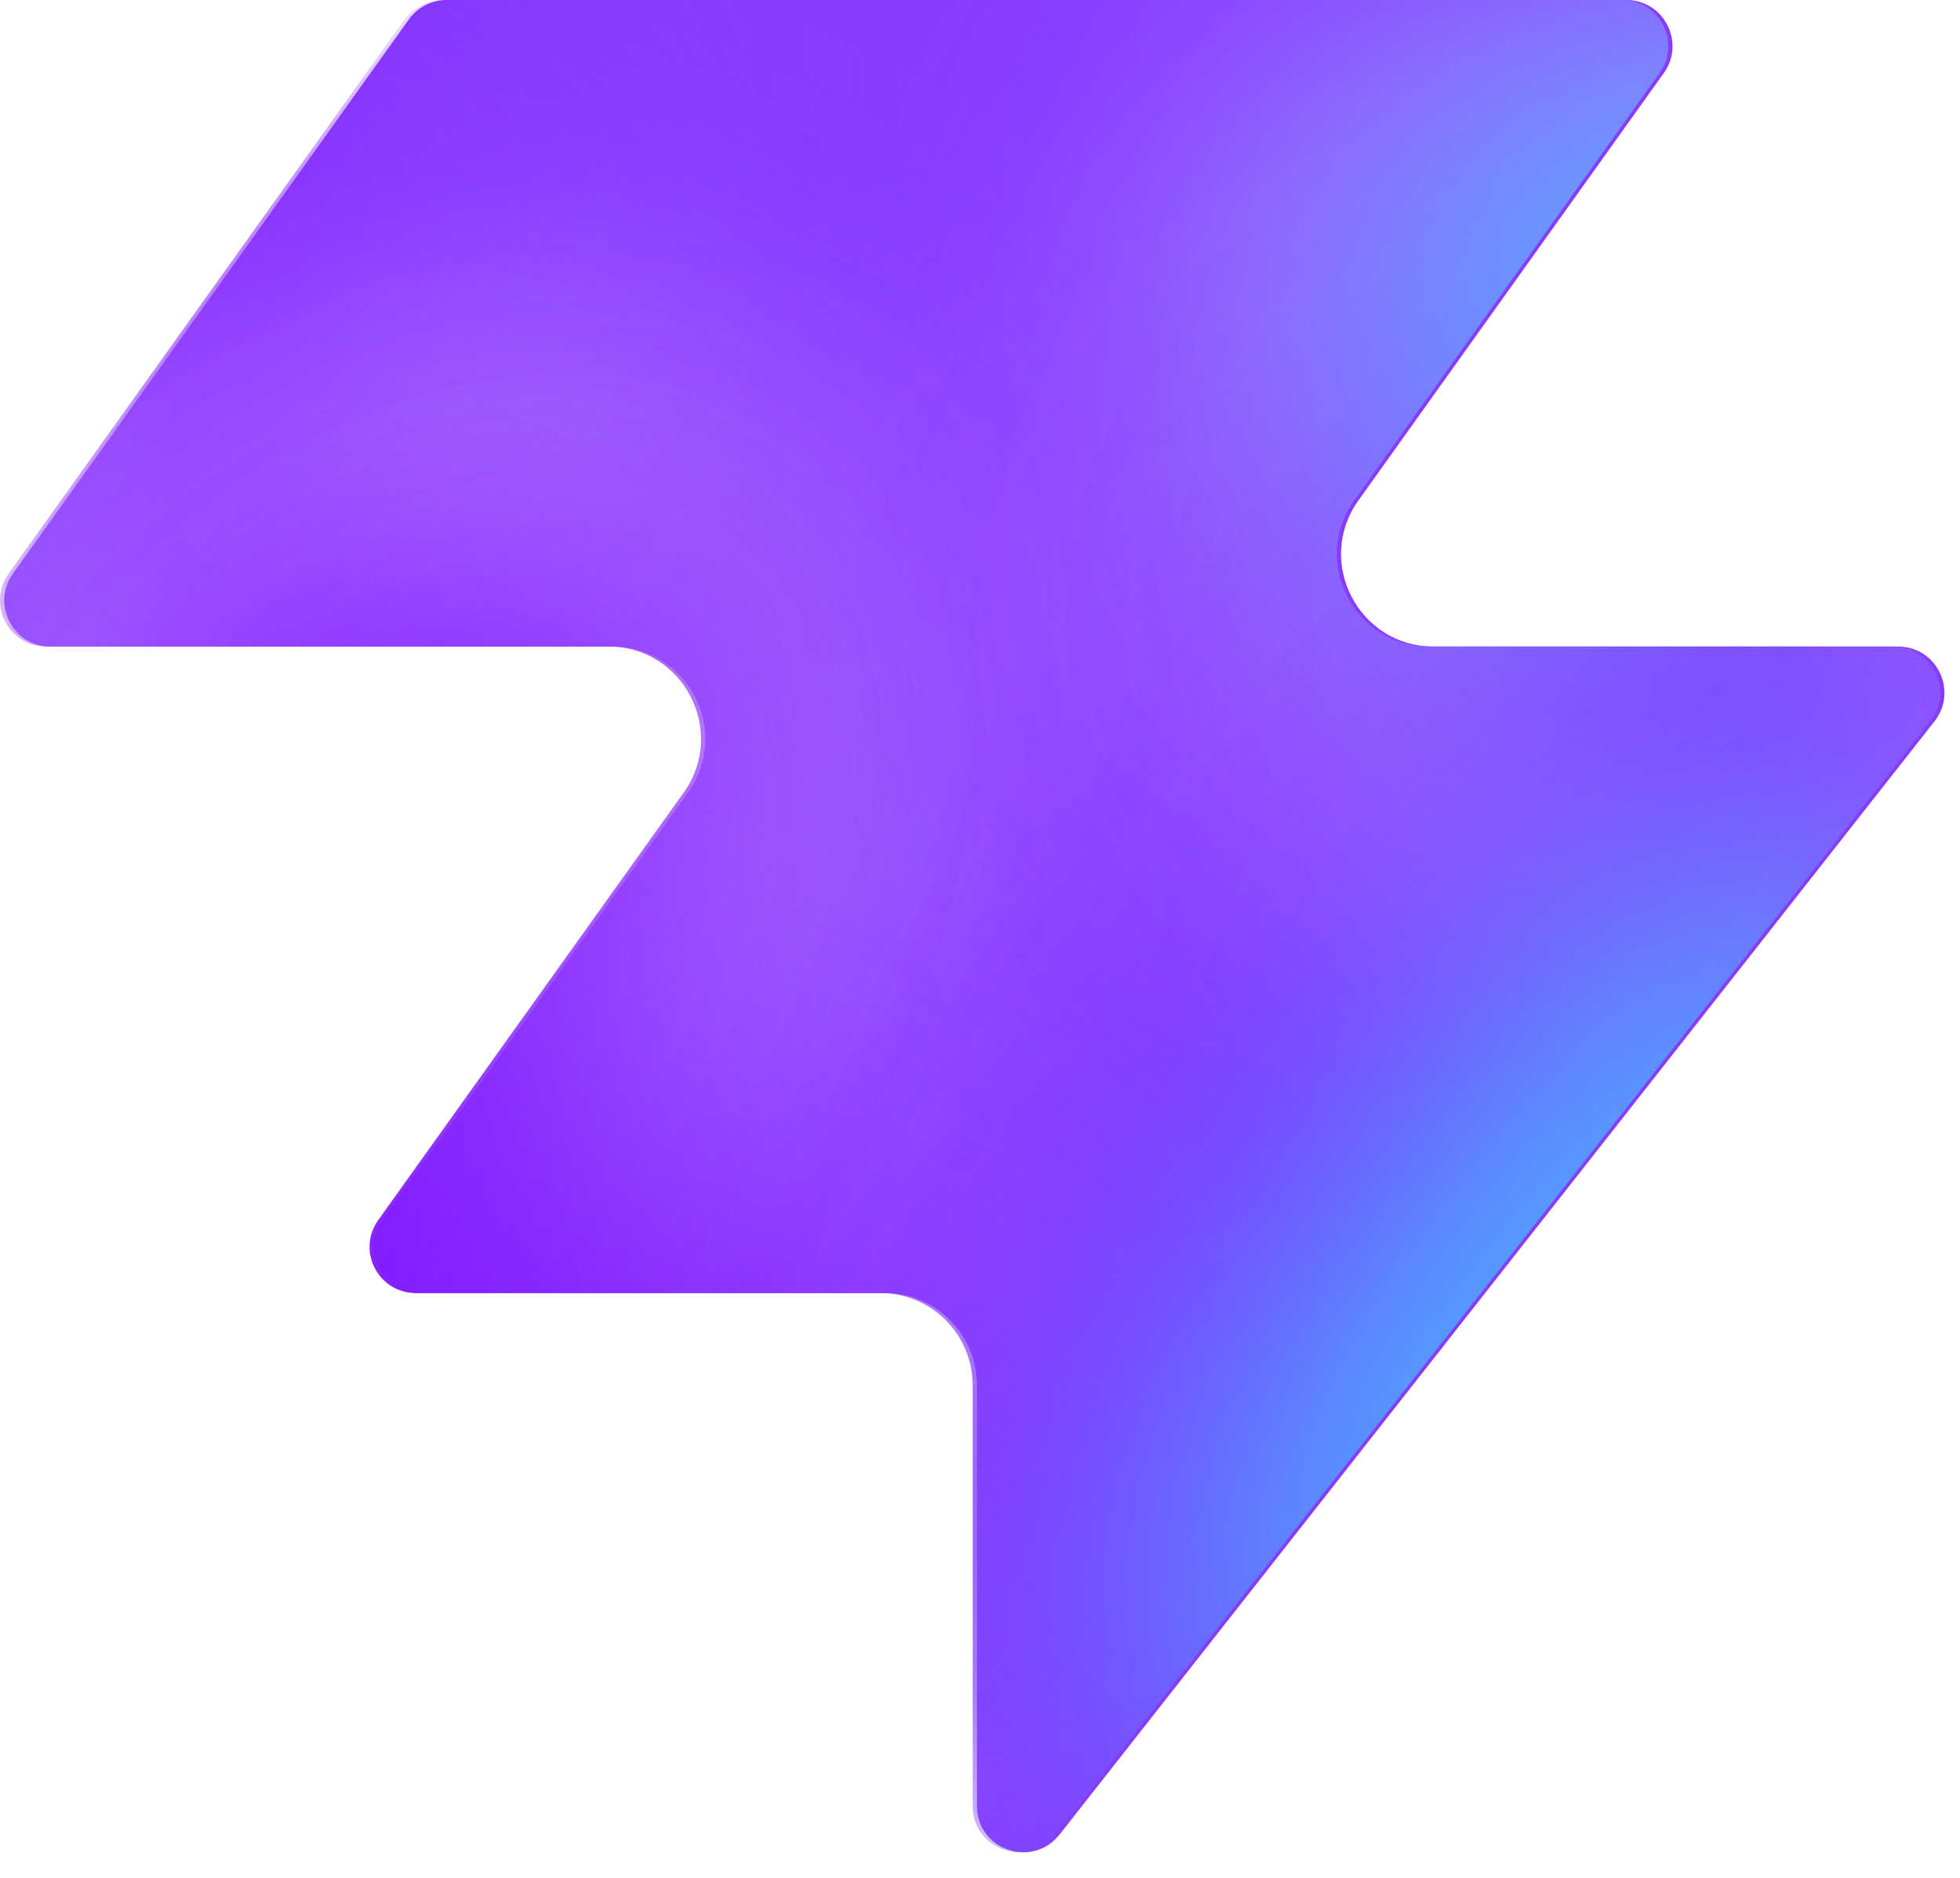
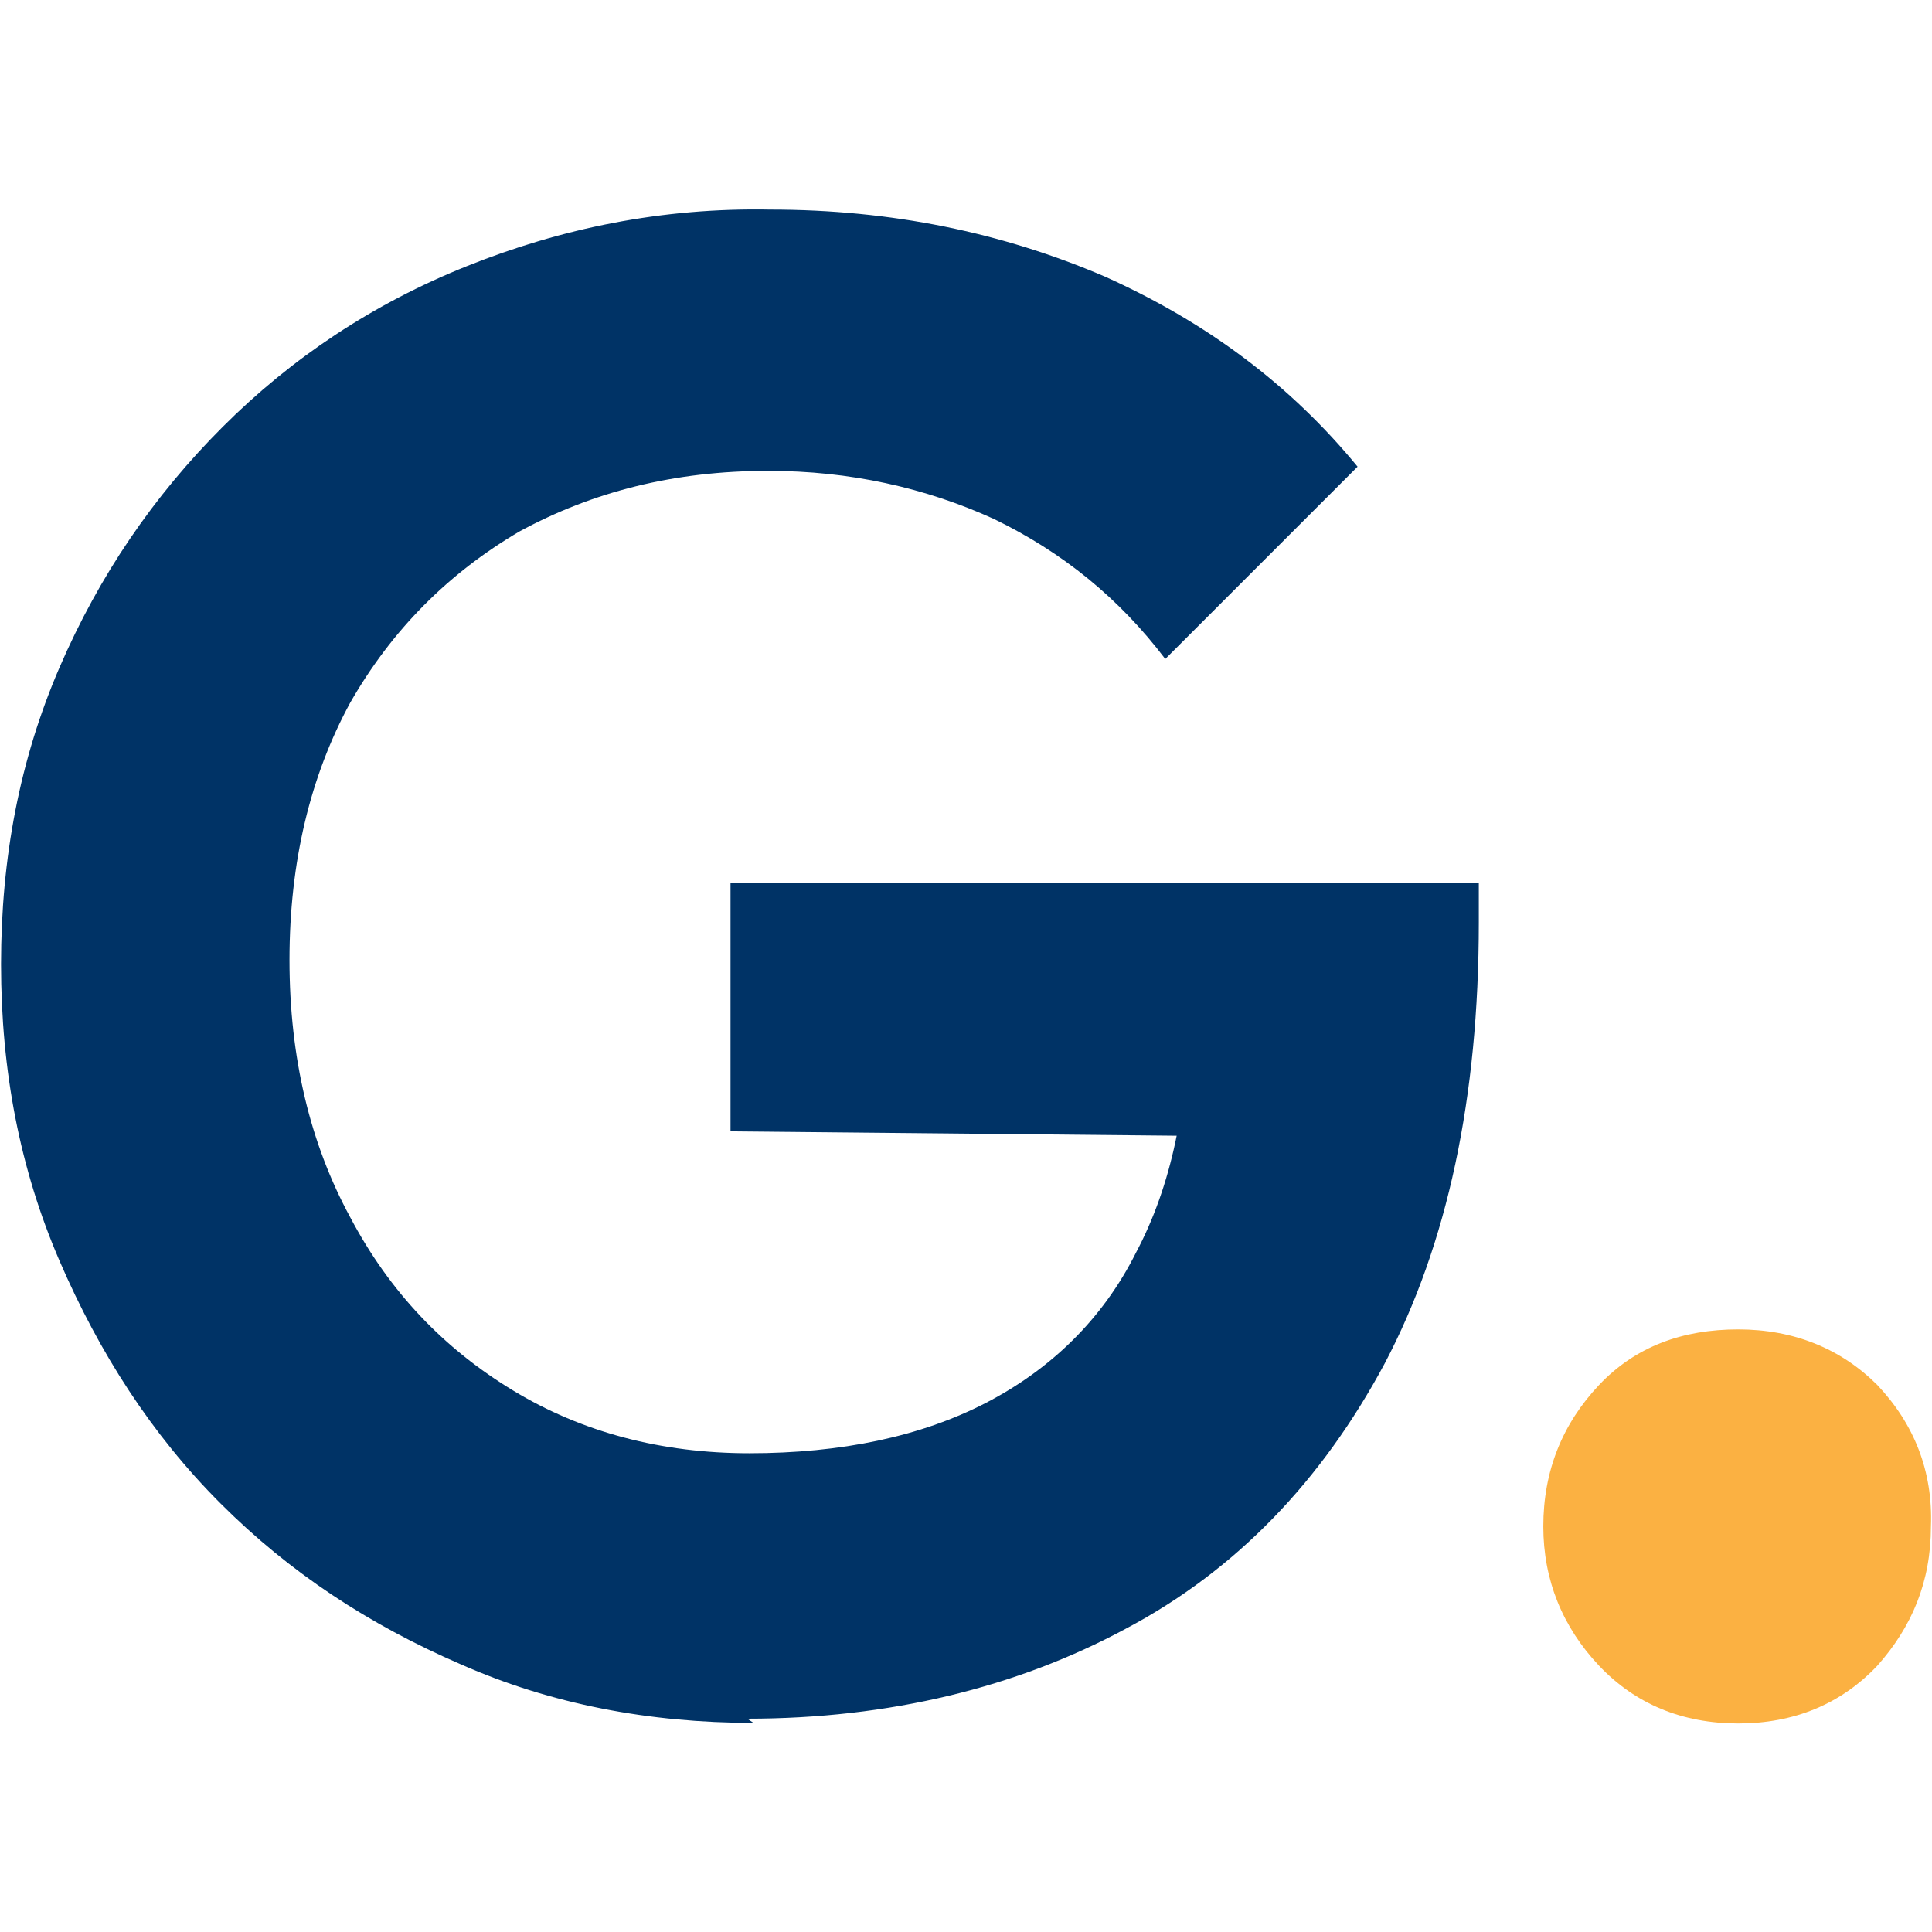
- <svg xmlns="http://www.w3.org/2000/svg" width="48" height="46" fill="none" viewBox="0 0 48 46">
-   <path fill="#863bff" d="M25.946 44.938c-.664.845-2.021.375-2.021-.698V33.937a2.26 2.26 0 0 0-2.262-2.262H10.287c-.92 0-1.456-1.04-.92-1.788l7.48-10.471c1.07-1.497 0-3.578-1.842-3.578H1.237c-.92 0-1.456-1.04-.92-1.788L10.013.474c.214-.297.556-.474.92-.474h28.894c.92 0 1.456 1.04.92 1.788l-7.48 10.471c-1.07 1.498 0 3.579 1.842 3.579h11.377c.943 0 1.473 1.088.89 1.83L25.947 44.94z" style="fill:#863bff;fill:color(display-p3 .525 .23 1);fill-opacity:1" />
-   <mask id="a" width="48" height="46" x="0" y="0" maskUnits="userSpaceOnUse" style="mask-type:alpha">
-     <path fill="#000" d="M25.842 44.938c-.664.844-2.021.375-2.021-.698V33.937a2.26 2.26 0 0 0-2.262-2.262H10.183c-.92 0-1.456-1.04-.92-1.788l7.48-10.471c1.07-1.498 0-3.579-1.842-3.579H1.133c-.92 0-1.456-1.04-.92-1.787L9.91.473c.214-.297.556-.474.92-.474h28.894c.92 0 1.456 1.04.92 1.788l-7.48 10.471c-1.07 1.498 0 3.578 1.842 3.578h11.377c.943 0 1.473 1.088.89 1.832L25.843 44.94z" style="fill:#000;fill-opacity:1" />
-   </mask>
-   <g mask="url(#a)">
-     <g filter="url(#b)">
-       <ellipse cx="5.508" cy="14.704" fill="#ede6ff" rx="5.508" ry="14.704" style="fill:#ede6ff;fill:color(display-p3 .927 .903 1);fill-opacity:1" transform="matrix(.00324 1 1 -.00324 -4.47 31.516)" />
-     </g>
-     <g filter="url(#c)">
-       <ellipse cx="10.399" cy="29.851" fill="#ede6ff" rx="10.399" ry="29.851" style="fill:#ede6ff;fill:color(display-p3 .927 .903 1);fill-opacity:1" transform="matrix(.00324 1 1 -.00324 -39.328 7.883)" />
-     </g>
-     <g filter="url(#d)">
-       <ellipse cx="5.508" cy="30.487" fill="#7e14ff" rx="5.508" ry="30.487" style="fill:#7e14ff;fill:color(display-p3 .492 .077 1);fill-opacity:1" transform="rotate(89.814 -25.913 -14.639)scale(1 -1)" />
-     </g>
-     <g filter="url(#e)">
-       <ellipse cx="5.508" cy="30.599" fill="#7e14ff" rx="5.508" ry="30.599" style="fill:#7e14ff;fill:color(display-p3 .492 .077 1);fill-opacity:1" transform="rotate(89.814 -32.644 -3.334)scale(1 -1)" />
-     </g>
-     <g filter="url(#f)">
-       <ellipse cx="5.508" cy="30.599" fill="#7e14ff" rx="5.508" ry="30.599" style="fill:#7e14ff;fill:color(display-p3 .492 .077 1);fill-opacity:1" transform="matrix(.00324 1 1 -.00324 -34.34 30.47)" />
-     </g>
-     <g filter="url(#g)">
-       <ellipse cx="14.072" cy="22.078" fill="#ede6ff" rx="14.072" ry="22.078" style="fill:#ede6ff;fill:color(display-p3 .927 .903 1);fill-opacity:1" transform="rotate(93.35 24.506 48.493)scale(-1 1)" />
-     </g>
-     <g filter="url(#h)">
-       <ellipse cx="3.47" cy="21.501" fill="#7e14ff" rx="3.47" ry="21.501" style="fill:#7e14ff;fill:color(display-p3 .492 .077 1);fill-opacity:1" transform="rotate(89.009 28.708 47.59)scale(-1 1)" />
-     </g>
-     <g filter="url(#i)">
-       <ellipse cx="3.47" cy="21.501" fill="#7e14ff" rx="3.47" ry="21.501" style="fill:#7e14ff;fill:color(display-p3 .492 .077 1);fill-opacity:1" transform="rotate(89.009 28.708 47.59)scale(-1 1)" />
-     </g>
-     <g filter="url(#j)">
-       <ellipse cx=".387" cy="8.972" fill="#7e14ff" rx="4.407" ry="29.108" style="fill:#7e14ff;fill:color(display-p3 .492 .077 1);fill-opacity:1" transform="rotate(39.51 .387 8.972)" />
-     </g>
-     <g filter="url(#k)">
-       <ellipse cx="47.523" cy="-6.092" fill="#7e14ff" rx="4.407" ry="29.108" style="fill:#7e14ff;fill:color(display-p3 .492 .077 1);fill-opacity:1" transform="rotate(37.892 47.523 -6.092)" />
-     </g>
-     <g filter="url(#l)">
-       <ellipse cx="41.412" cy="6.333" fill="#47bfff" rx="5.971" ry="9.665" style="fill:#47bfff;fill:color(display-p3 .28 .748 1);fill-opacity:1" transform="rotate(37.892 41.412 6.333)" />
-     </g>
-     <g filter="url(#m)">
-       <ellipse cx="-1.879" cy="38.332" fill="#7e14ff" rx="4.407" ry="29.108" style="fill:#7e14ff;fill:color(display-p3 .492 .077 1);fill-opacity:1" transform="rotate(37.892 -1.88 38.332)" />
-     </g>
-     <g filter="url(#n)">
-       <ellipse cx="-1.879" cy="38.332" fill="#7e14ff" rx="4.407" ry="29.108" style="fill:#7e14ff;fill:color(display-p3 .492 .077 1);fill-opacity:1" transform="rotate(37.892 -1.88 38.332)" />
-     </g>
-     <g filter="url(#o)">
-       <ellipse cx="35.651" cy="29.907" fill="#7e14ff" rx="4.407" ry="29.108" style="fill:#7e14ff;fill:color(display-p3 .492 .077 1);fill-opacity:1" transform="rotate(37.892 35.651 29.907)" />
-     </g>
-     <g filter="url(#p)">
-       <ellipse cx="38.418" cy="32.4" fill="#47bfff" rx="5.971" ry="15.297" style="fill:#47bfff;fill:color(display-p3 .28 .748 1);fill-opacity:1" transform="rotate(37.892 38.418 32.4)" />
-     </g>
+ <svg xmlns="http://www.w3.org/2000/svg" width="100%" height="100%" viewBox="0 0 48 48" version="1.1" xml:space="preserve" style="fill-rule:evenodd;clip-rule:evenodd;stroke-linejoin:round;stroke-miterlimit:2;">
+   <style>
+     .bg-path {
+       fill: #036;
+       transition: fill 0.3s ease;
+     }
+     .dot-path {
+       fill: #fbb142;
+       transition: fill 0.3s ease;
+     }
+     @media (prefers-color-scheme: dark) {
+       .bg-path {
+         fill: #0093d9;
+       }
+       .dot-path {
+         fill: #fbdb3b;
+       }
+     }
+   </style>
+   <g transform="matrix(51.93007,0,0,51.93007,-1.895447,42.23342)">
+     <path class="bg-path" d="M0.397,0.011c-0.05,0 -0.097,-0.009 -0.14,-0.028c-0.044,-0.019 -0.082,-0.044 -0.115,-0.077c-0.033,-0.033 -0.058,-0.072 -0.077,-0.116c-0.019,-0.044 -0.028,-0.091 -0.028,-0.142c0,-0.051 0.009,-0.098 0.028,-0.142c0.019,-0.044 0.045,-0.082 0.078,-0.115c0.033,-0.033 0.072,-0.059 0.117,-0.077c0.045,-0.018 0.093,-0.028 0.145,-0.027c0.058,-0 0.111,0.011 0.16,0.032c0.049,0.022 0.089,0.052 0.121,0.091l-0.092,0.092c-0.022,-0.029 -0.049,-0.051 -0.082,-0.067c-0.033,-0.015 -0.069,-0.023 -0.108,-0.023c-0.045,0 -0.084,0.01 -0.119,0.029c-0.034,0.02 -0.061,0.047 -0.081,0.082c-0.019,0.035 -0.029,0.076 -0.029,0.123c-0,0.047 0.01,0.088 0.029,0.123c0.019,0.036 0.045,0.063 0.078,0.083c0.033,0.02 0.071,0.03 0.113,0.03c0.044,0 0.082,-0.008 0.113,-0.024c0.031,-0.016 0.056,-0.04 0.072,-0.072c0.017,-0.032 0.025,-0.071 0.025,-0.116l0.088,0.061l-0.307,-0.003l0,-0.119l0.358,0l0,0.019c0,0.084 -0.015,0.154 -0.045,0.211c-0.03,0.056 -0.071,0.099 -0.124,0.127c-0.052,0.028 -0.113,0.043 -0.181,0.043Z" style="fill-rule:nonzero;" />
  </g>
-   <defs>
-     <filter id="b" width="60.045" height="41.654" x="-19.77" y="16.149" color-interpolation-filters="sRGB" filterUnits="userSpaceOnUse">
-       <feFlood flood-opacity="0" result="BackgroundImageFix" />
-       <feBlend in="SourceGraphic" in2="BackgroundImageFix" result="shape" />
-       <feGaussianBlur result="effect1_foregroundBlur_2002_17158" stdDeviation="7.659" />
-     </filter>
-     <filter id="c" width="90.34" height="51.437" x="-54.613" y="-7.533" color-interpolation-filters="sRGB" filterUnits="userSpaceOnUse">
-       <feFlood flood-opacity="0" result="BackgroundImageFix" />
-       <feBlend in="SourceGraphic" in2="BackgroundImageFix" result="shape" />
-       <feGaussianBlur result="effect1_foregroundBlur_2002_17158" stdDeviation="7.659" />
-     </filter>
-     <filter id="d" width="79.355" height="29.4" x="-49.64" y="2.03" color-interpolation-filters="sRGB" filterUnits="userSpaceOnUse">
-       <feFlood flood-opacity="0" result="BackgroundImageFix" />
-       <feBlend in="SourceGraphic" in2="BackgroundImageFix" result="shape" />
-       <feGaussianBlur result="effect1_foregroundBlur_2002_17158" stdDeviation="4.596" />
-     </filter>
-     <filter id="e" width="79.579" height="29.4" x="-45.045" y="20.029" color-interpolation-filters="sRGB" filterUnits="userSpaceOnUse">
-       <feFlood flood-opacity="0" result="BackgroundImageFix" />
-       <feBlend in="SourceGraphic" in2="BackgroundImageFix" result="shape" />
-       <feGaussianBlur result="effect1_foregroundBlur_2002_17158" stdDeviation="4.596" />
-     </filter>
-     <filter id="f" width="79.579" height="29.4" x="-43.513" y="21.178" color-interpolation-filters="sRGB" filterUnits="userSpaceOnUse">
-       <feFlood flood-opacity="0" result="BackgroundImageFix" />
-       <feBlend in="SourceGraphic" in2="BackgroundImageFix" result="shape" />
-       <feGaussianBlur result="effect1_foregroundBlur_2002_17158" stdDeviation="4.596" />
-     </filter>
-     <filter id="g" width="74.749" height="58.852" x="15.756" y="-17.901" color-interpolation-filters="sRGB" filterUnits="userSpaceOnUse">
-       <feFlood flood-opacity="0" result="BackgroundImageFix" />
-       <feBlend in="SourceGraphic" in2="BackgroundImageFix" result="shape" />
-       <feGaussianBlur result="effect1_foregroundBlur_2002_17158" stdDeviation="7.659" />
-     </filter>
-     <filter id="h" width="61.377" height="25.362" x="23.548" y="2.284" color-interpolation-filters="sRGB" filterUnits="userSpaceOnUse">
-       <feFlood flood-opacity="0" result="BackgroundImageFix" />
-       <feBlend in="SourceGraphic" in2="BackgroundImageFix" result="shape" />
-       <feGaussianBlur result="effect1_foregroundBlur_2002_17158" stdDeviation="4.596" />
-     </filter>
-     <filter id="i" width="61.377" height="25.362" x="23.548" y="2.284" color-interpolation-filters="sRGB" filterUnits="userSpaceOnUse">
-       <feFlood flood-opacity="0" result="BackgroundImageFix" />
-       <feBlend in="SourceGraphic" in2="BackgroundImageFix" result="shape" />
-       <feGaussianBlur result="effect1_foregroundBlur_2002_17158" stdDeviation="4.596" />
-     </filter>
-     <filter id="j" width="56.045" height="63.649" x="-27.636" y="-22.853" color-interpolation-filters="sRGB" filterUnits="userSpaceOnUse">
-       <feFlood flood-opacity="0" result="BackgroundImageFix" />
-       <feBlend in="SourceGraphic" in2="BackgroundImageFix" result="shape" />
-       <feGaussianBlur result="effect1_foregroundBlur_2002_17158" stdDeviation="4.596" />
-     </filter>
-     <filter id="k" width="54.814" height="64.646" x="20.116" y="-38.415" color-interpolation-filters="sRGB" filterUnits="userSpaceOnUse">
-       <feFlood flood-opacity="0" result="BackgroundImageFix" />
-       <feBlend in="SourceGraphic" in2="BackgroundImageFix" result="shape" />
-       <feGaussianBlur result="effect1_foregroundBlur_2002_17158" stdDeviation="4.596" />
-     </filter>
-     <filter id="l" width="33.541" height="35.313" x="24.641" y="-11.323" color-interpolation-filters="sRGB" filterUnits="userSpaceOnUse">
-       <feFlood flood-opacity="0" result="BackgroundImageFix" />
-       <feBlend in="SourceGraphic" in2="BackgroundImageFix" result="shape" />
-       <feGaussianBlur result="effect1_foregroundBlur_2002_17158" stdDeviation="4.596" />
-     </filter>
-     <filter id="m" width="54.814" height="64.646" x="-29.286" y="6.009" color-interpolation-filters="sRGB" filterUnits="userSpaceOnUse">
-       <feFlood flood-opacity="0" result="BackgroundImageFix" />
-       <feBlend in="SourceGraphic" in2="BackgroundImageFix" result="shape" />
-       <feGaussianBlur result="effect1_foregroundBlur_2002_17158" stdDeviation="4.596" />
-     </filter>
-     <filter id="n" width="54.814" height="64.646" x="-29.286" y="6.009" color-interpolation-filters="sRGB" filterUnits="userSpaceOnUse">
-       <feFlood flood-opacity="0" result="BackgroundImageFix" />
-       <feBlend in="SourceGraphic" in2="BackgroundImageFix" result="shape" />
-       <feGaussianBlur result="effect1_foregroundBlur_2002_17158" stdDeviation="4.596" />
-     </filter>
-     <filter id="o" width="54.814" height="64.646" x="8.244" y="-2.416" color-interpolation-filters="sRGB" filterUnits="userSpaceOnUse">
-       <feFlood flood-opacity="0" result="BackgroundImageFix" />
-       <feBlend in="SourceGraphic" in2="BackgroundImageFix" result="shape" />
-       <feGaussianBlur result="effect1_foregroundBlur_2002_17158" stdDeviation="4.596" />
-     </filter>
-     <filter id="p" width="39.409" height="43.623" x="18.713" y="10.588" color-interpolation-filters="sRGB" filterUnits="userSpaceOnUse">
-       <feFlood flood-opacity="0" result="BackgroundImageFix" />
-       <feBlend in="SourceGraphic" in2="BackgroundImageFix" result="shape" />
-       <feGaussianBlur result="effect1_foregroundBlur_2002_17158" stdDeviation="4.596" />
-     </filter>
-   </defs>
+   <g transform="matrix(51.93007,0,0,51.93007,38.50614,42.23342)" />
+   <g transform="matrix(53.2066,0,0,53.2066,35.20381,42.23342)">
+     <path class="dot-path" d="M0.15,0.011c-0.026,0 -0.048,-0.009 -0.065,-0.027c-0.017,-0.018 -0.026,-0.04 -0.026,-0.065c0,-0.026 0.009,-0.048 0.026,-0.066c0.017,-0.018 0.039,-0.026 0.065,-0.026c0.026,0 0.048,0.009 0.065,0.026c0.017,0.018 0.026,0.04 0.025,0.066c0,0.026 -0.009,0.047 -0.025,0.065c-0.017,0.018 -0.039,0.027 -0.065,0.027Z" style="fill-rule:nonzero;" />
+   </g>
+   <g transform="matrix(53.2066,0,0,53.2066,51.16579,42.23342)" />
</svg>
